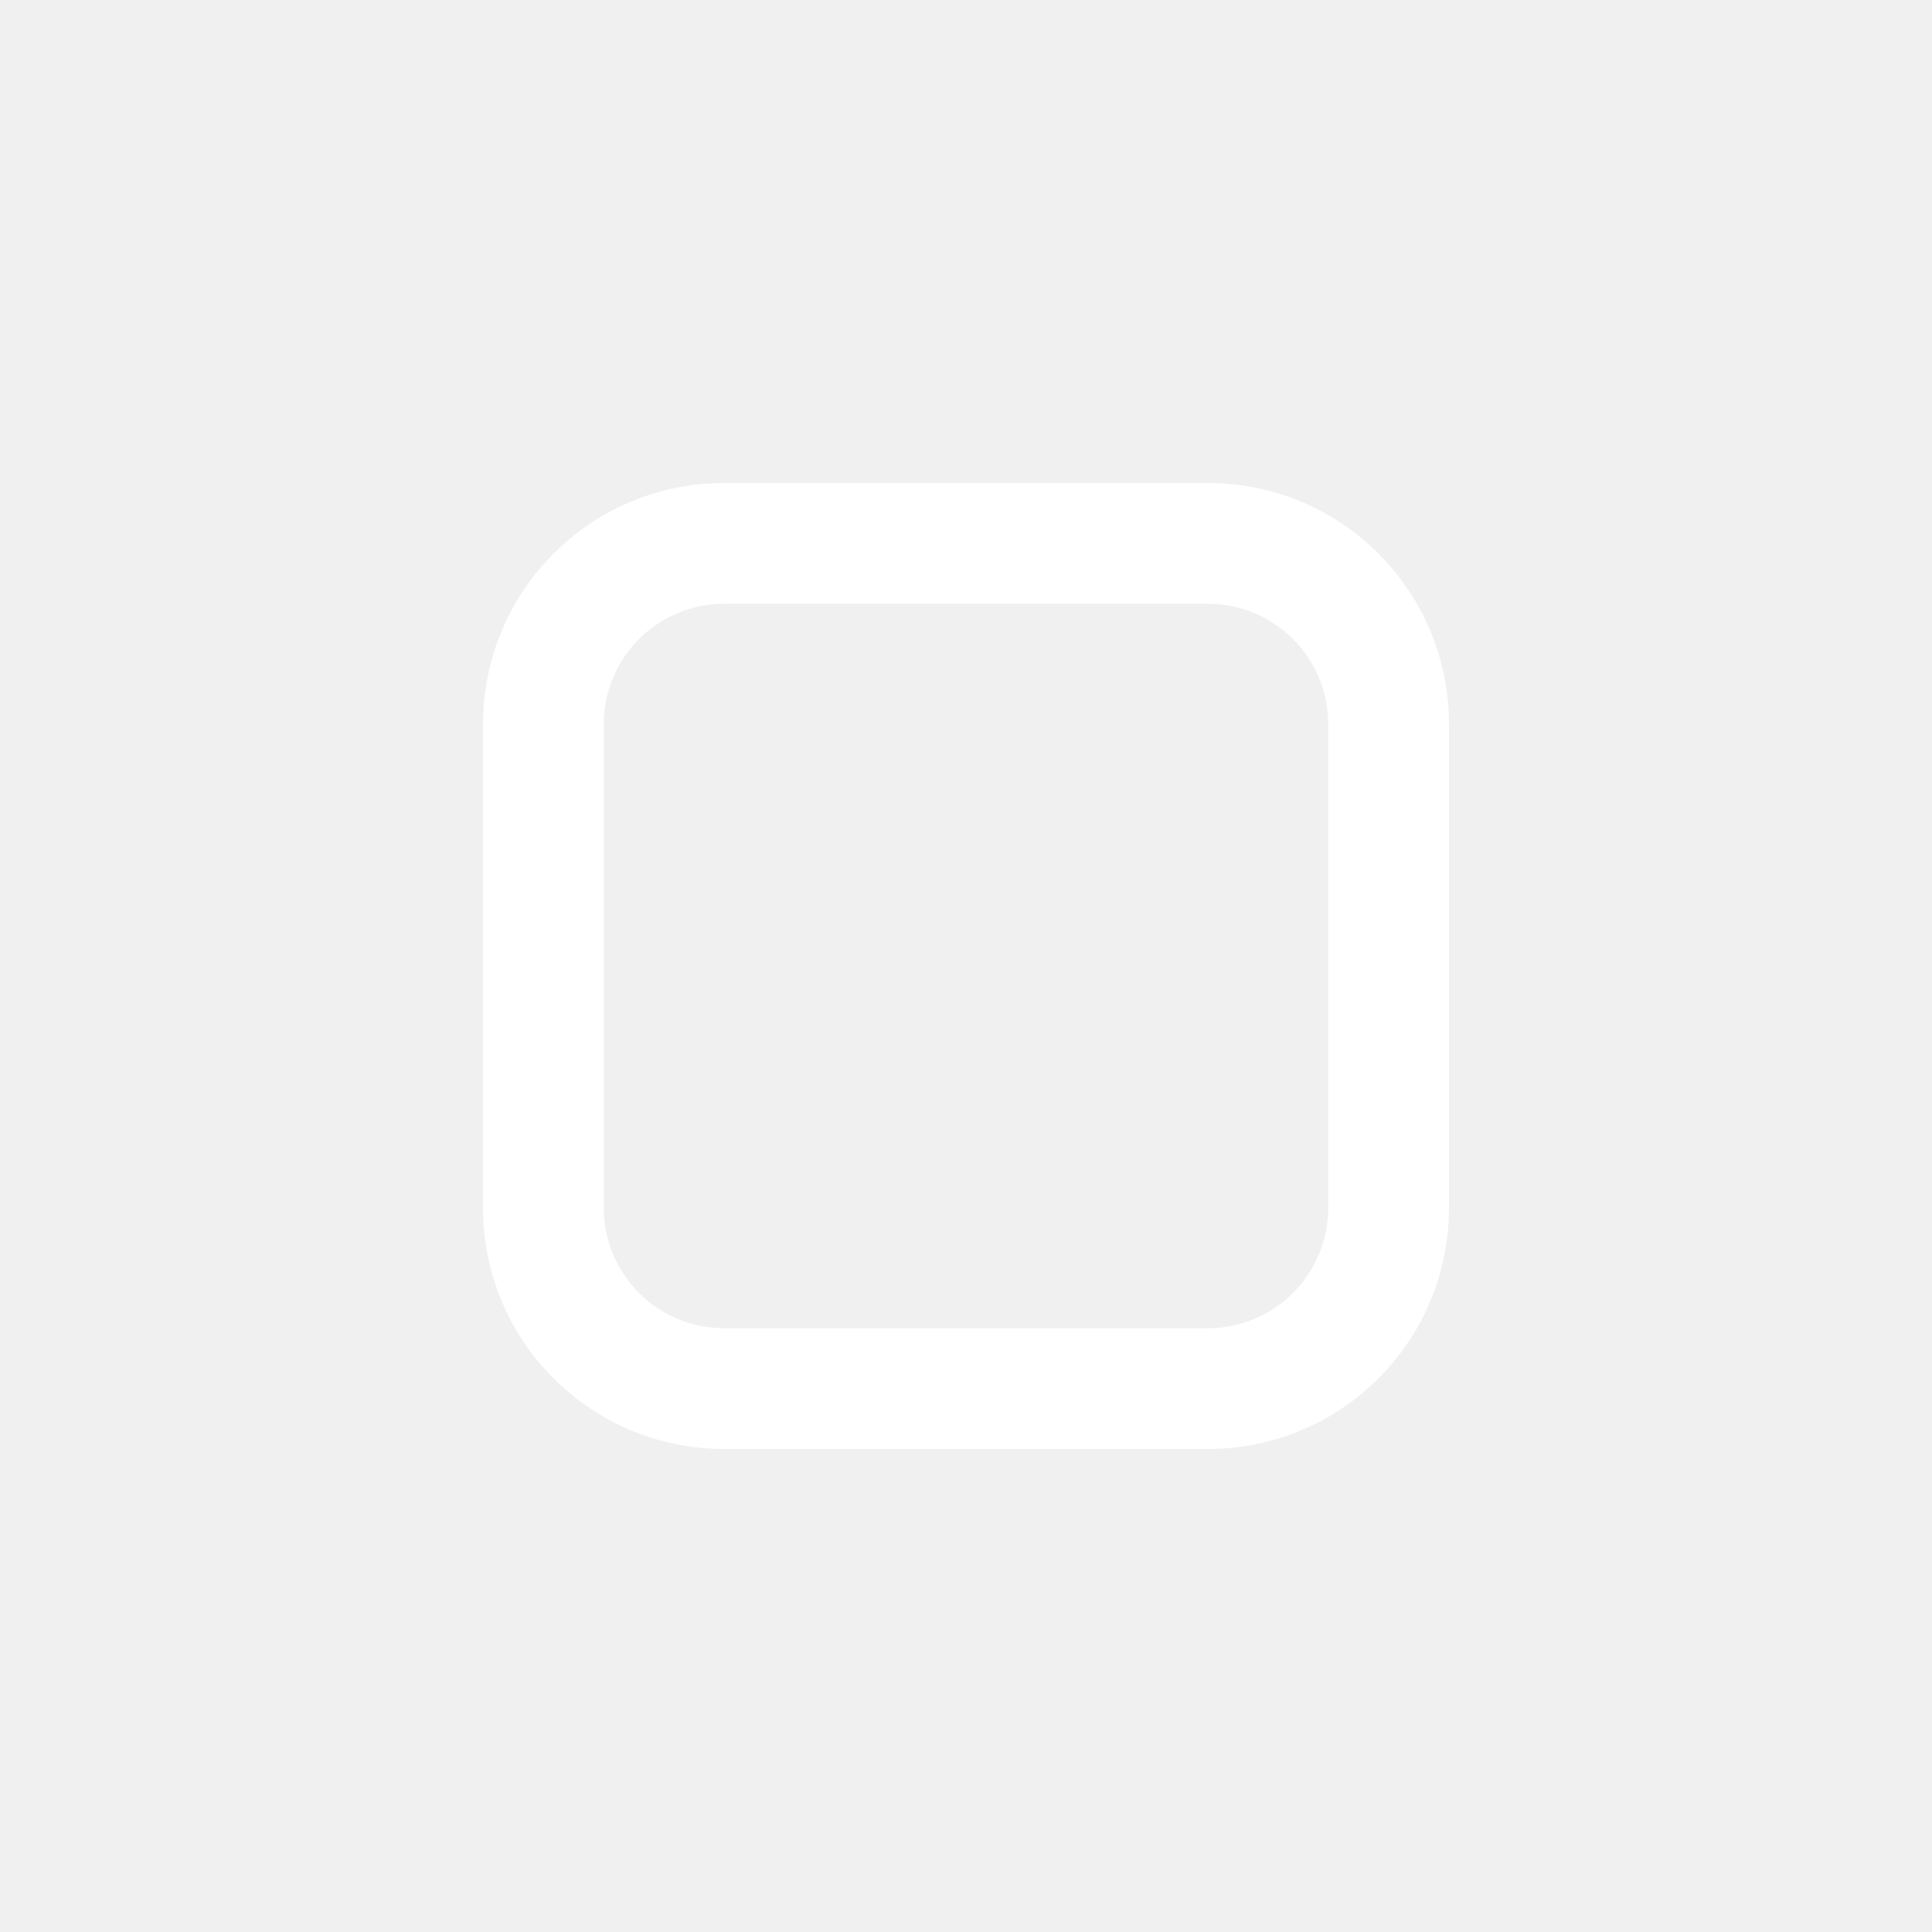
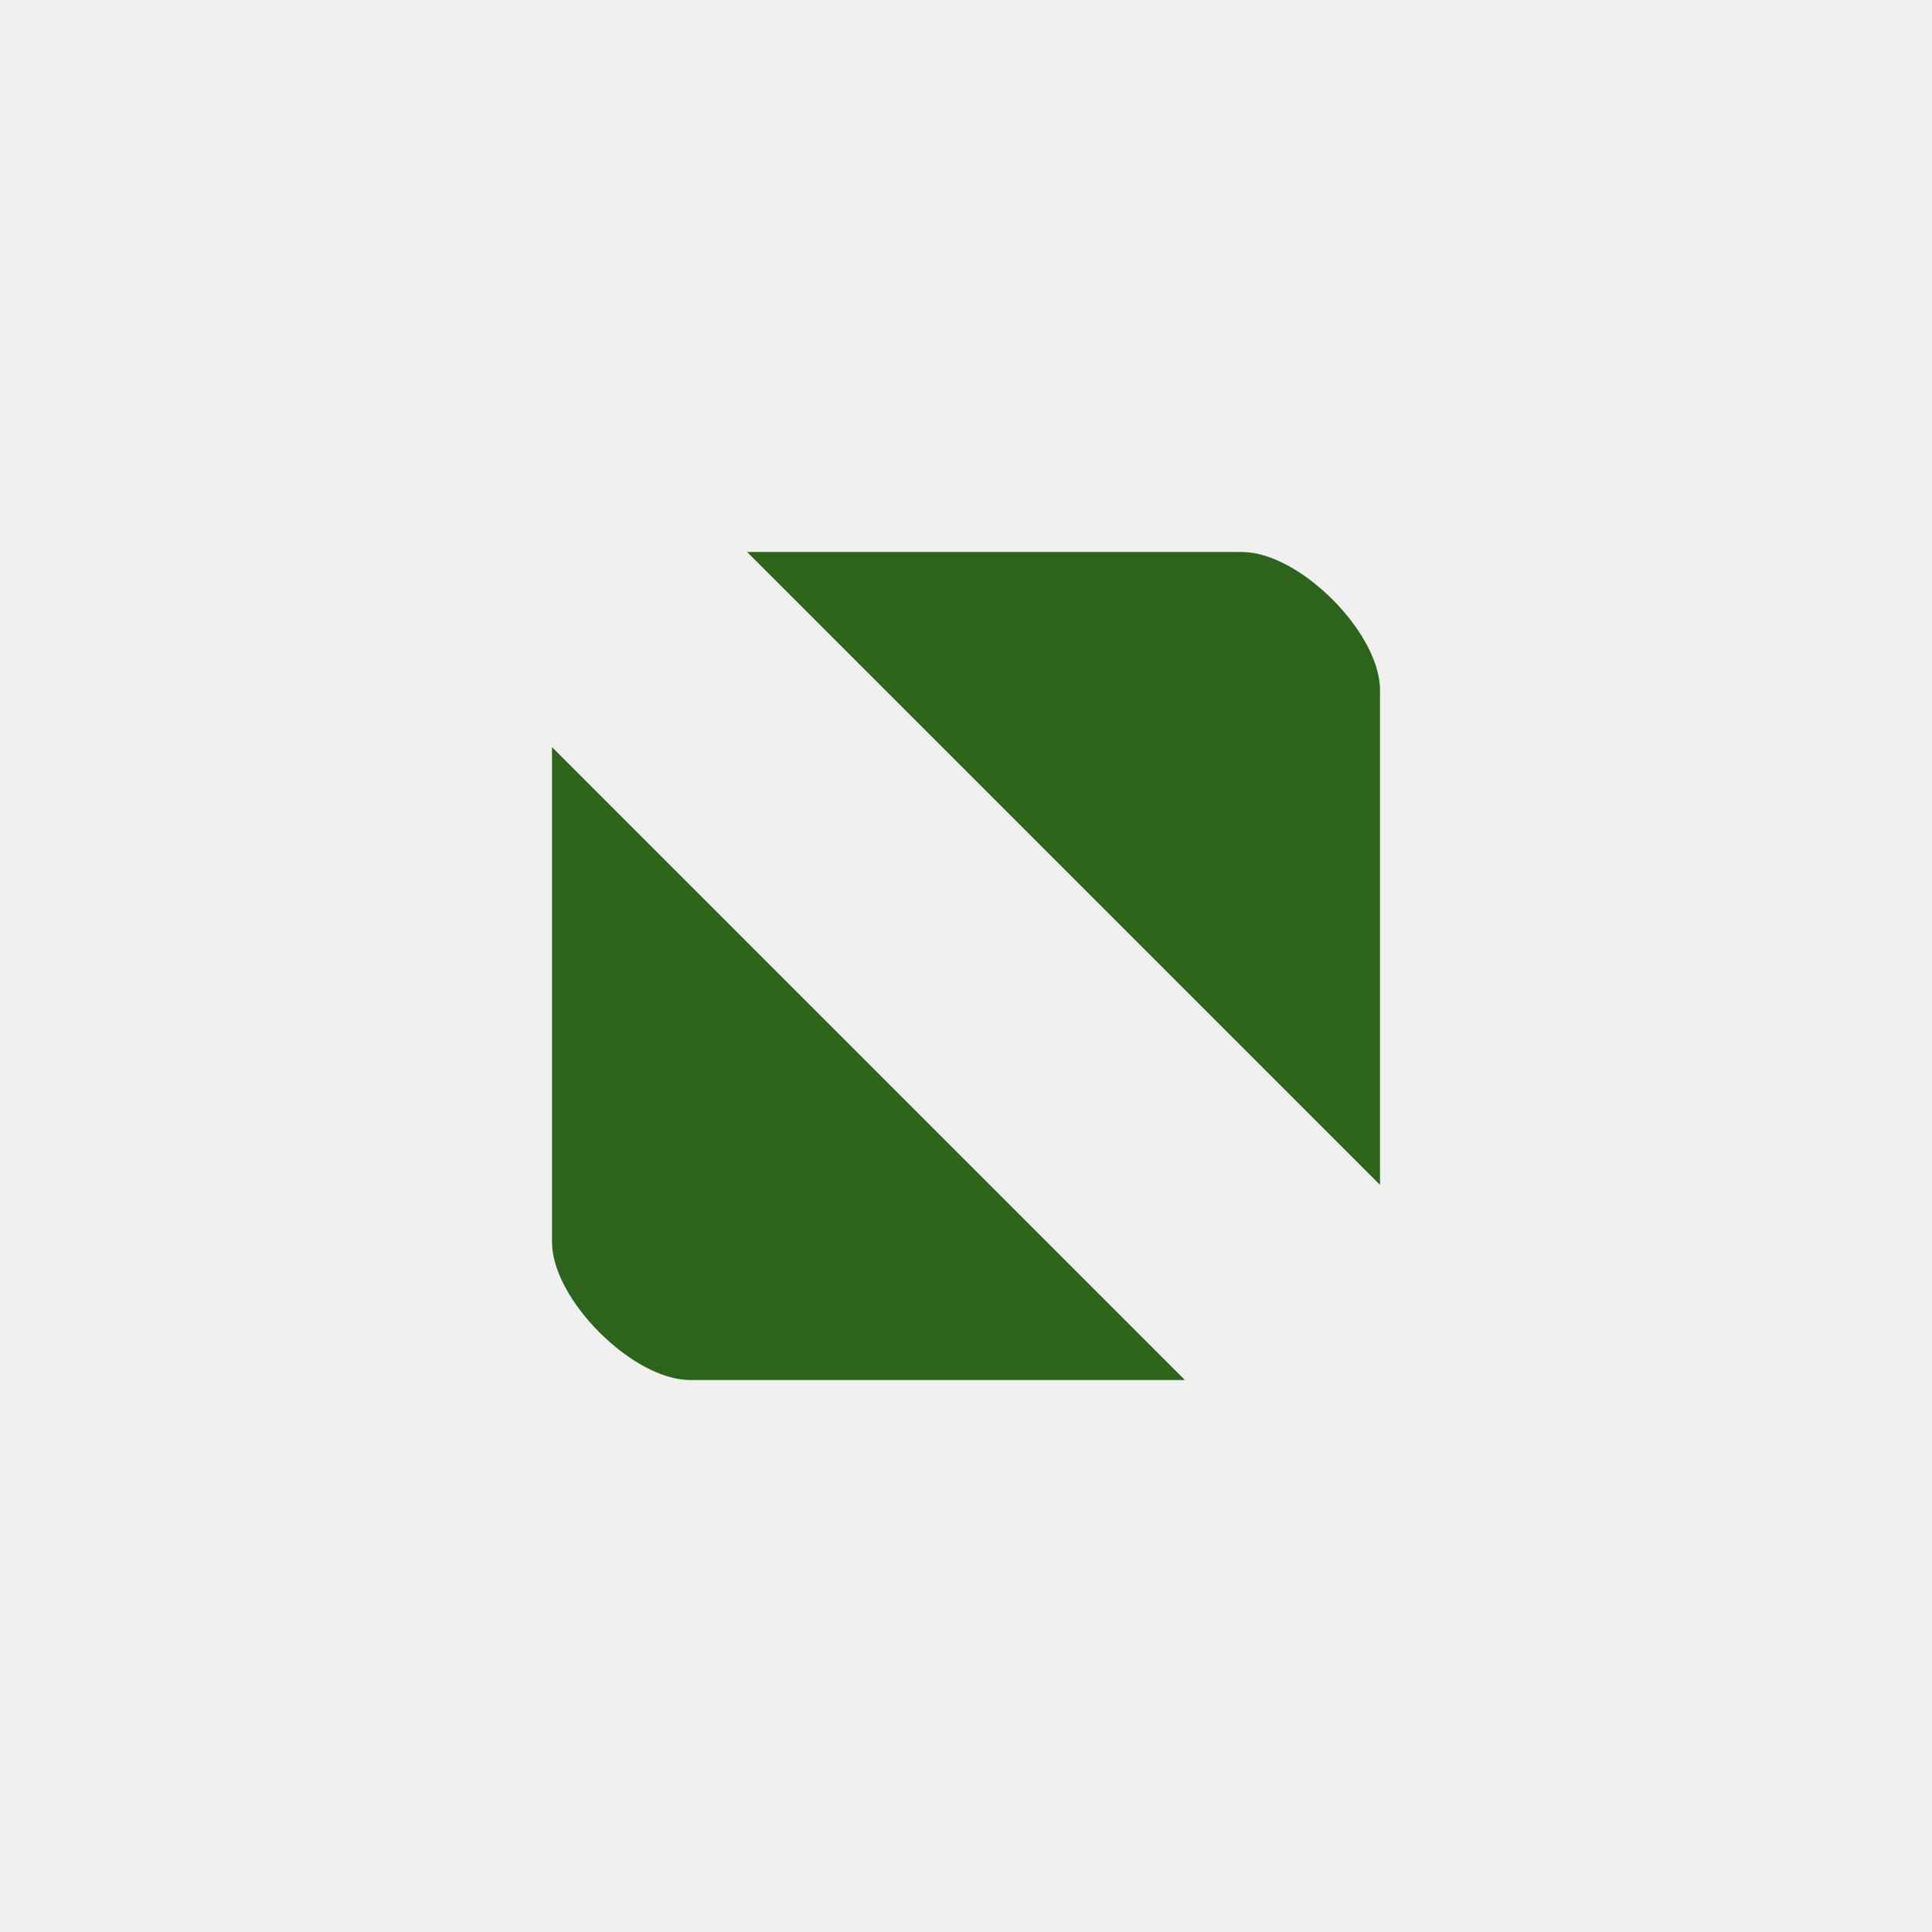
- <svg xmlns="http://www.w3.org/2000/svg" width="16" height="16" viewBox="0 0 16 16" version="1.1" id="svg825">
-   <defs id="defs5" />
-   <path d="M 6,4 C 4.892,4 4,4.892 4,6 v 4 c 0,1.108 0.892,2 2,2 h 4 c 1.108,0 2,-0.892 2,-2 V 6 C 12,4.892 11.108,4 10,4 Z m 0,1 h 4 c 0.554,0 1,0.446 1,1 v 4 c 0,0.554 -0.446,1 -1,1 H 6 C 5.446,11 5,10.554 5,10 V 6 C 5,5.446 5.446,5 6,5 Z" id="path2930" style="fill:#ffffff" />
+ <svg xmlns="http://www.w3.org/2000/svg" width="14" height="14" version="1.1" viewBox="0 0 14 14" id="svg4" fill="#2c641b">
+   <defs id="defs8" />
+   <path id="path1955" d="M 5.414,4 10,8.586 V 5 C 10,4.585 9.416,4 9,4 Z M 4,5.414 V 9 c 0,0.415 0.585,1 1,1 h 3.586 z" />
</svg>
